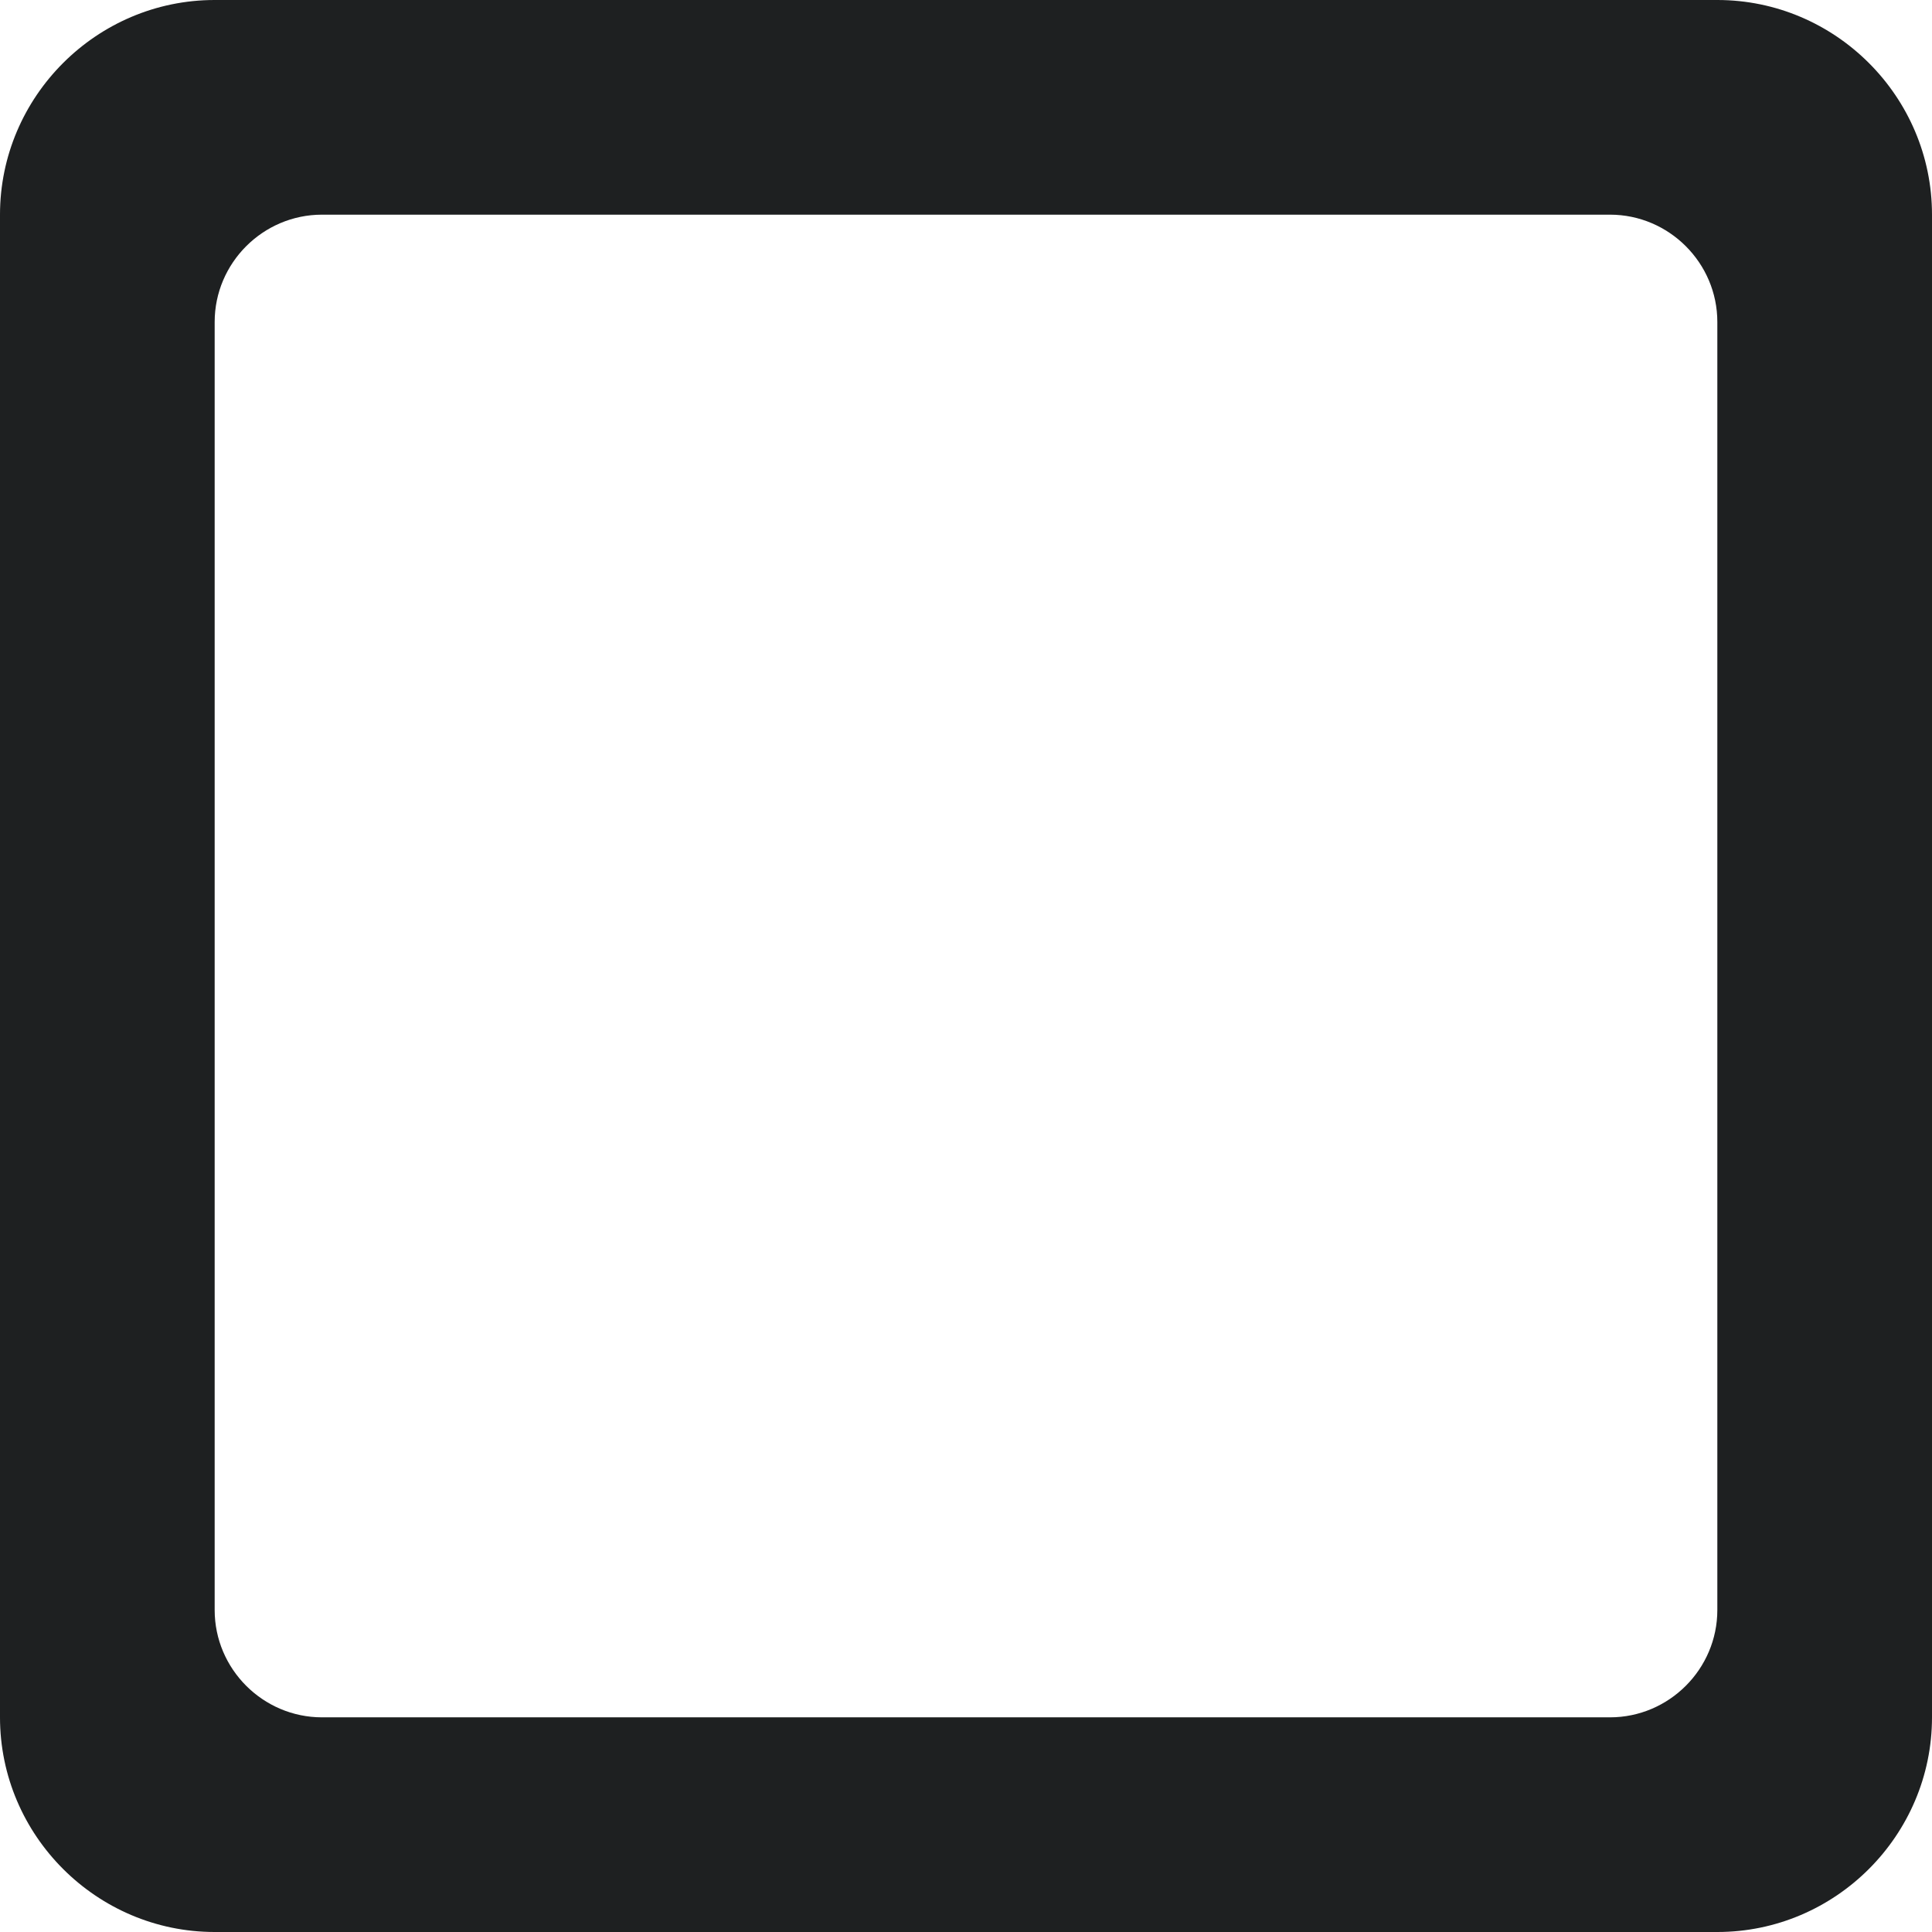
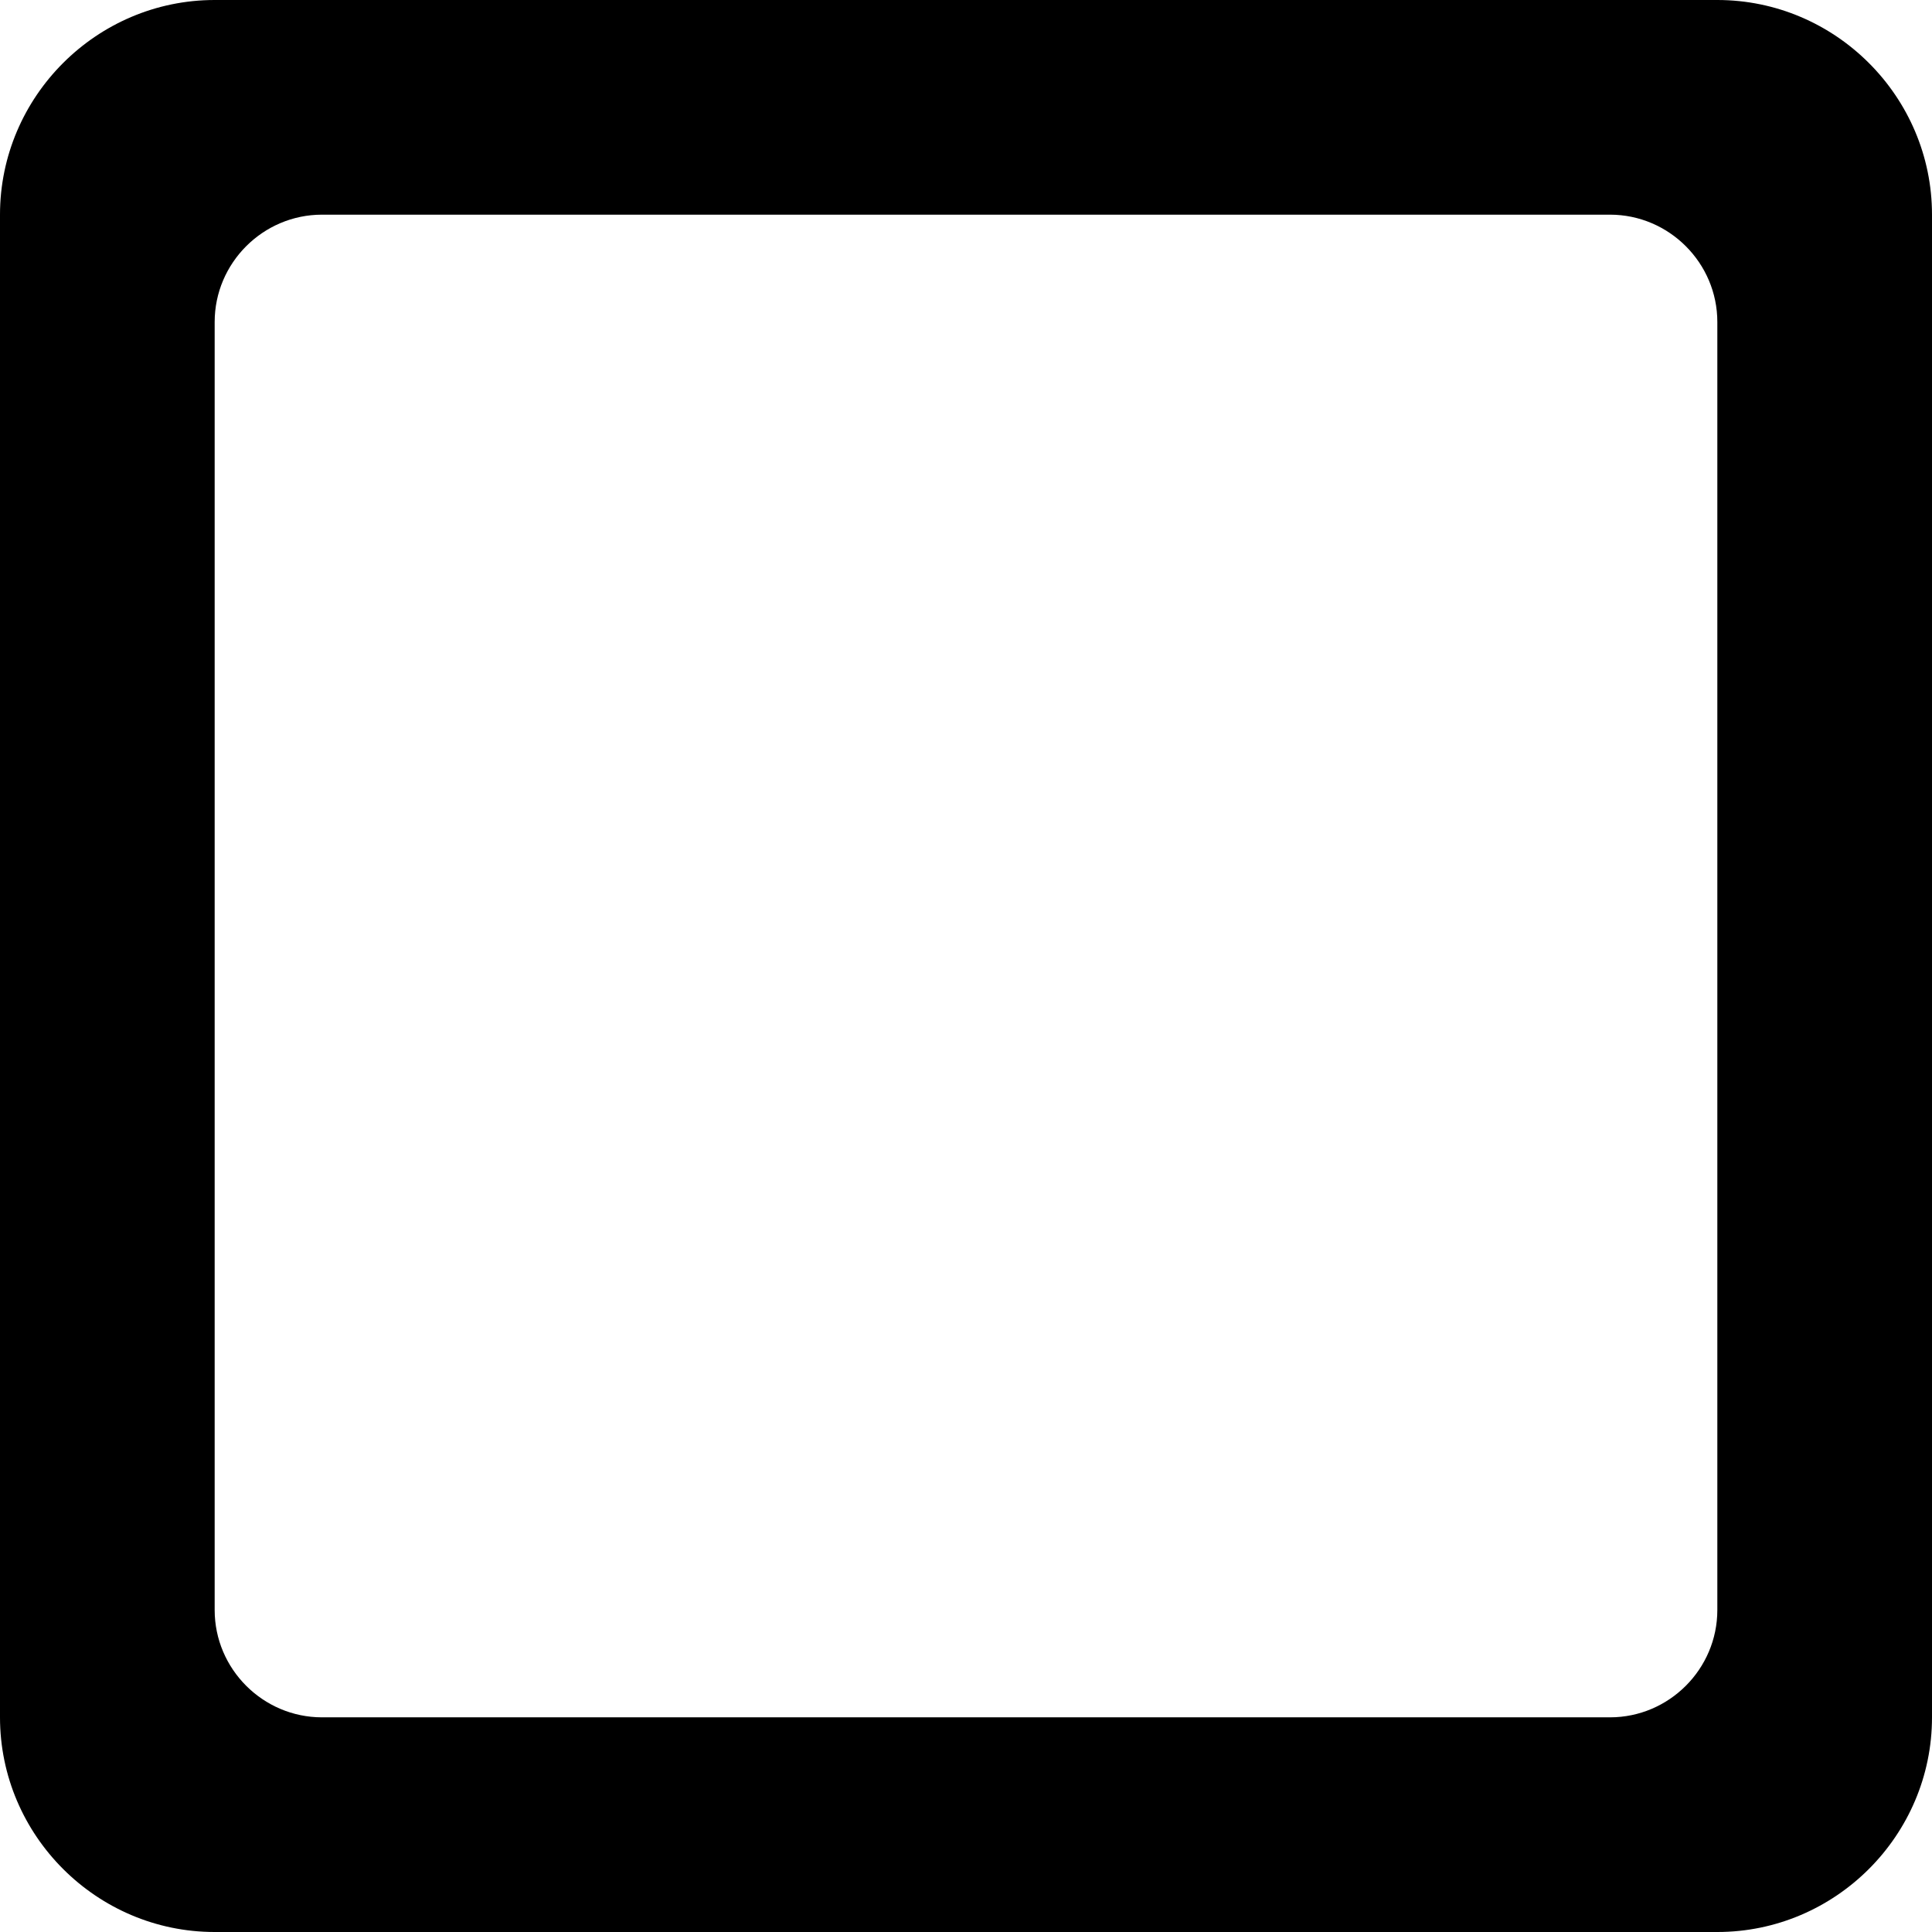
- <svg xmlns="http://www.w3.org/2000/svg" width="18" height="18" viewBox="0 0 18 18" fill="none">
-   <path d="M15 16H3C2.45 16 2 15.55 2 15V3C2 2.45 2.45 2 3 2H15C15.55 2 16 2.45 16 3V15C16 15.55 15.55 16 15 16ZM16 0H2C0.9 0 0 0.9 0 2V16C0 17.1 0.9 18 2 18H16C17.1 18 18 17.1 18 16V2C18 0.9 17.1 0 16 0Z" fill="#1E2021" />
+ <svg xmlns="http://www.w3.org/2000/svg" width="18" height="18" viewBox="0 0 18 18" fill="currentColor">
+   <path d="M15 16H3C2.45 16 2 15.55 2 15V3C2 2.45 2.45 2 3 2H15C15.55 2 16 2.45 16 3V15C16 15.55 15.55 16 15 16ZM16 0H2C0.9 0 0 0.9 0 2V16C0 17.1 0.9 18 2 18H16C17.1 18 18 17.1 18 16V2C18 0.9 17.1 0 16 0Z" fill="currentColor" />
</svg>
